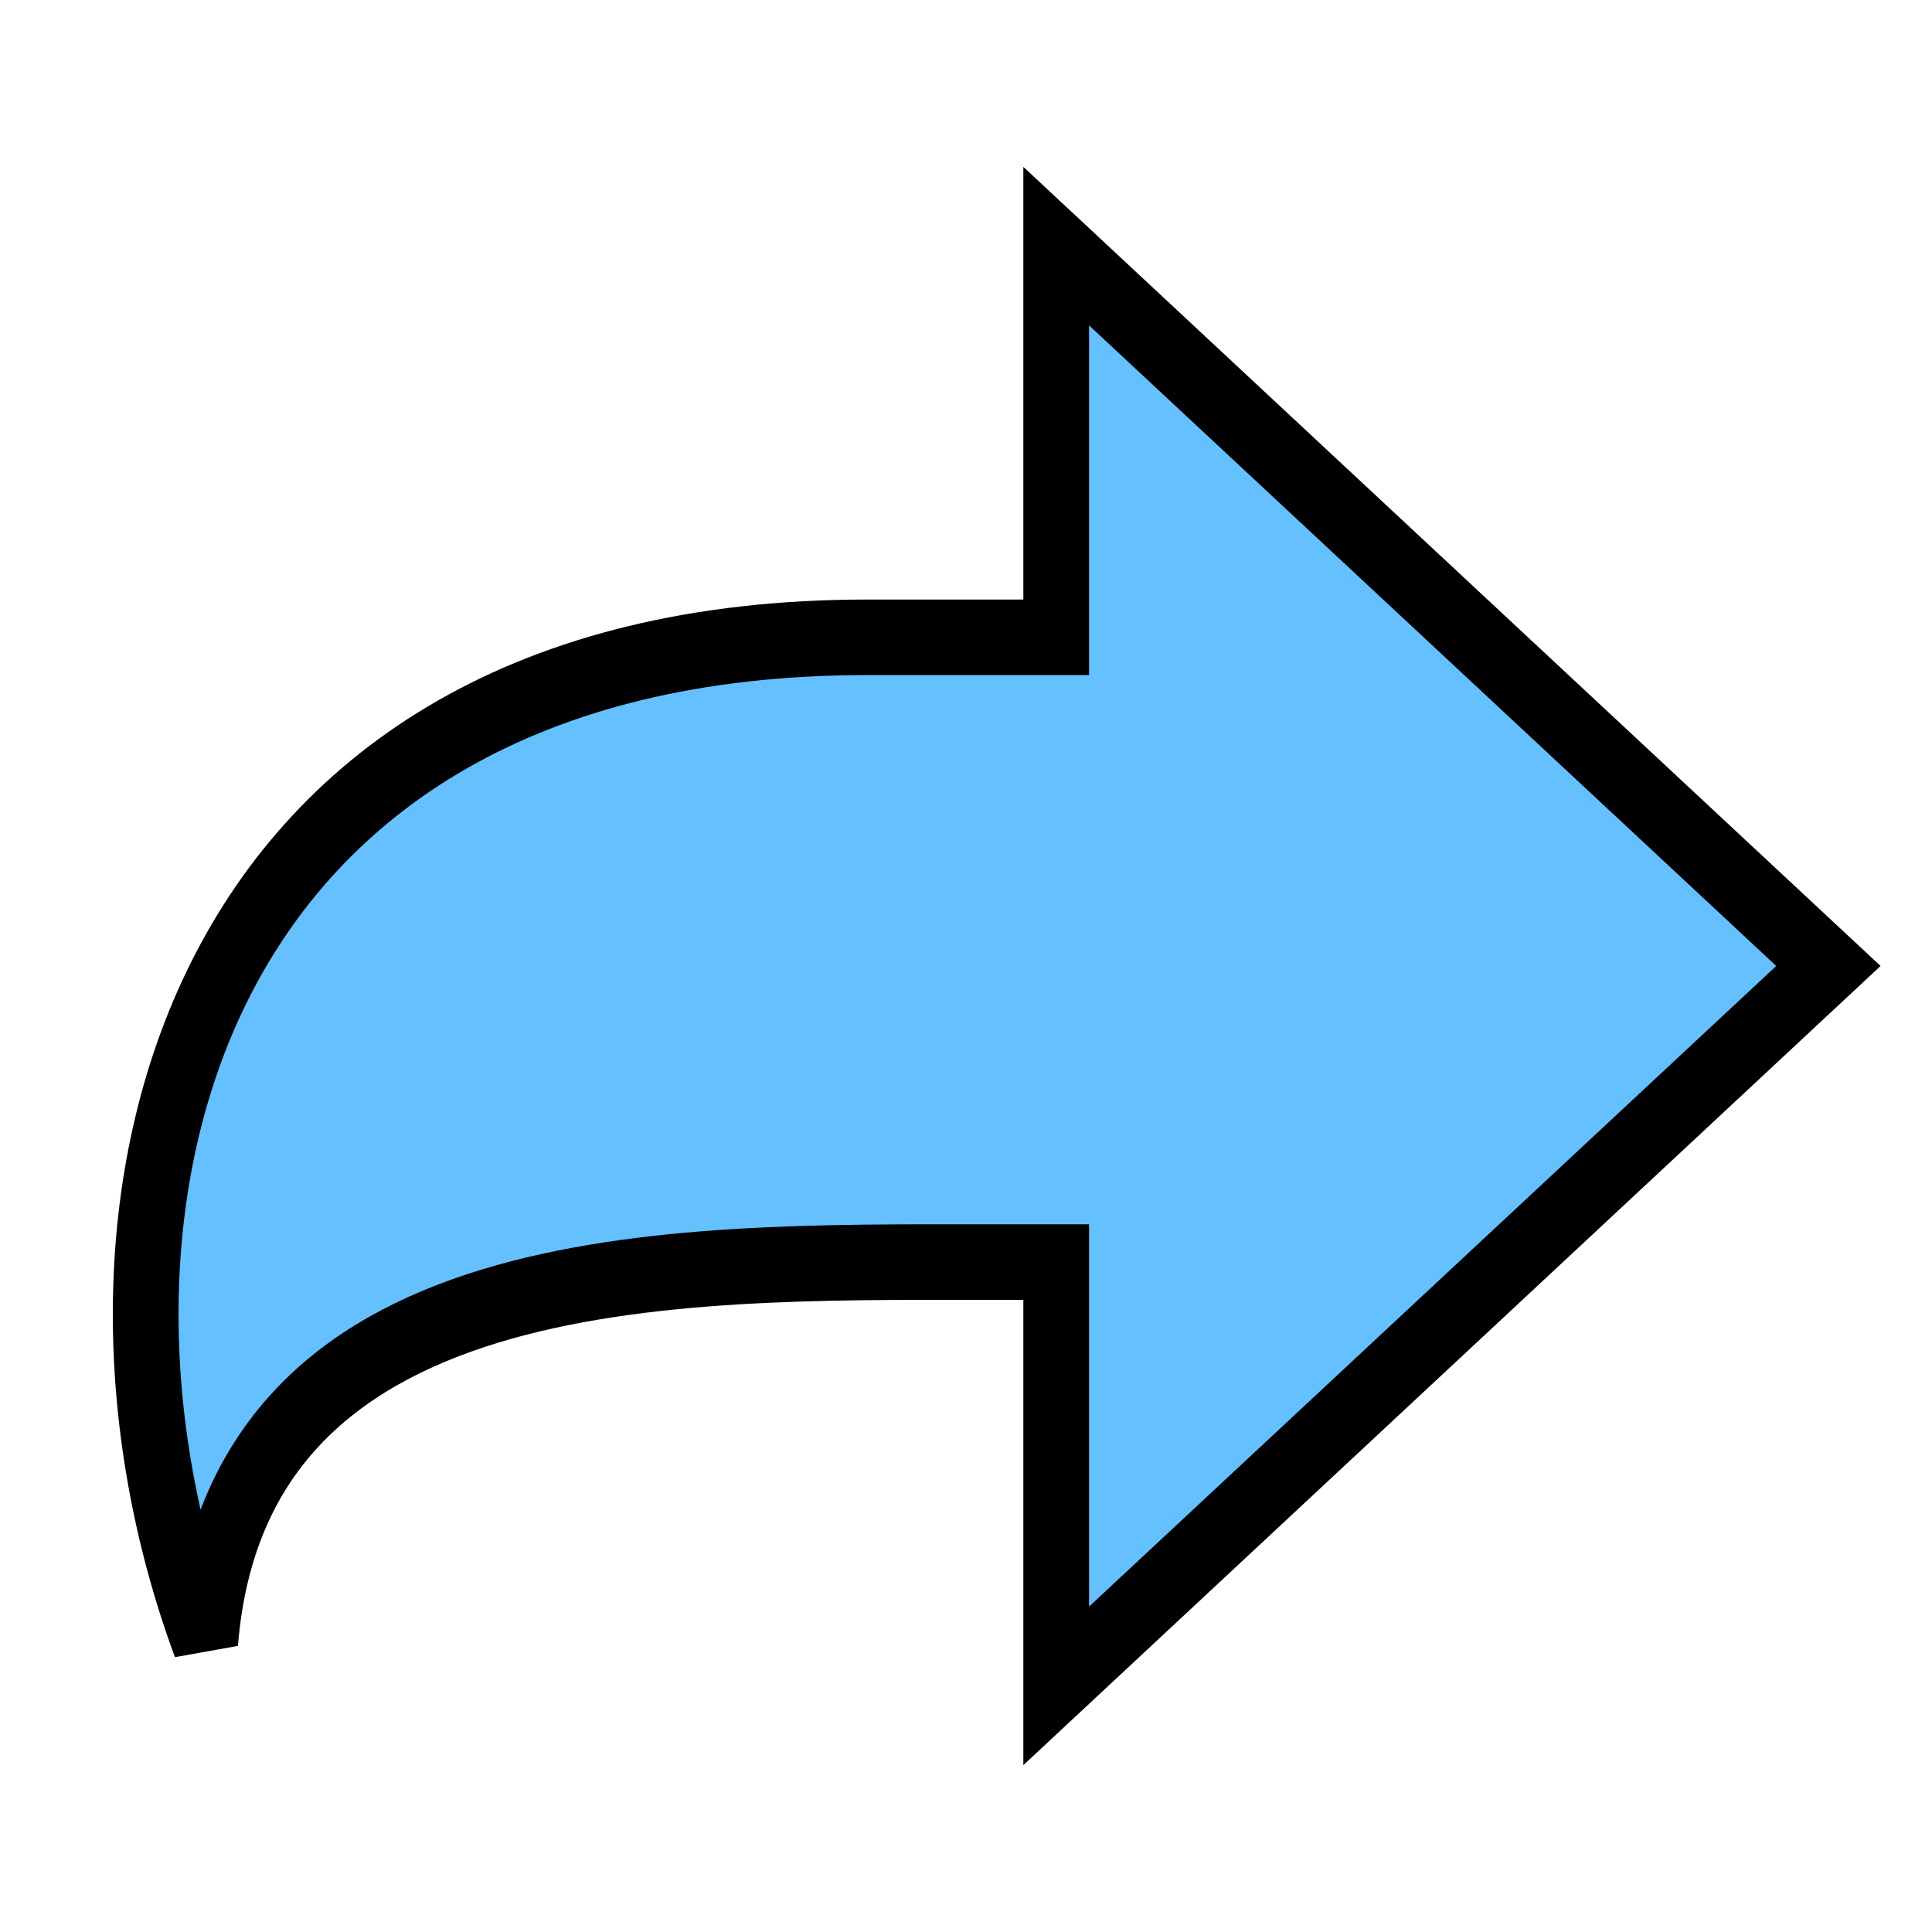
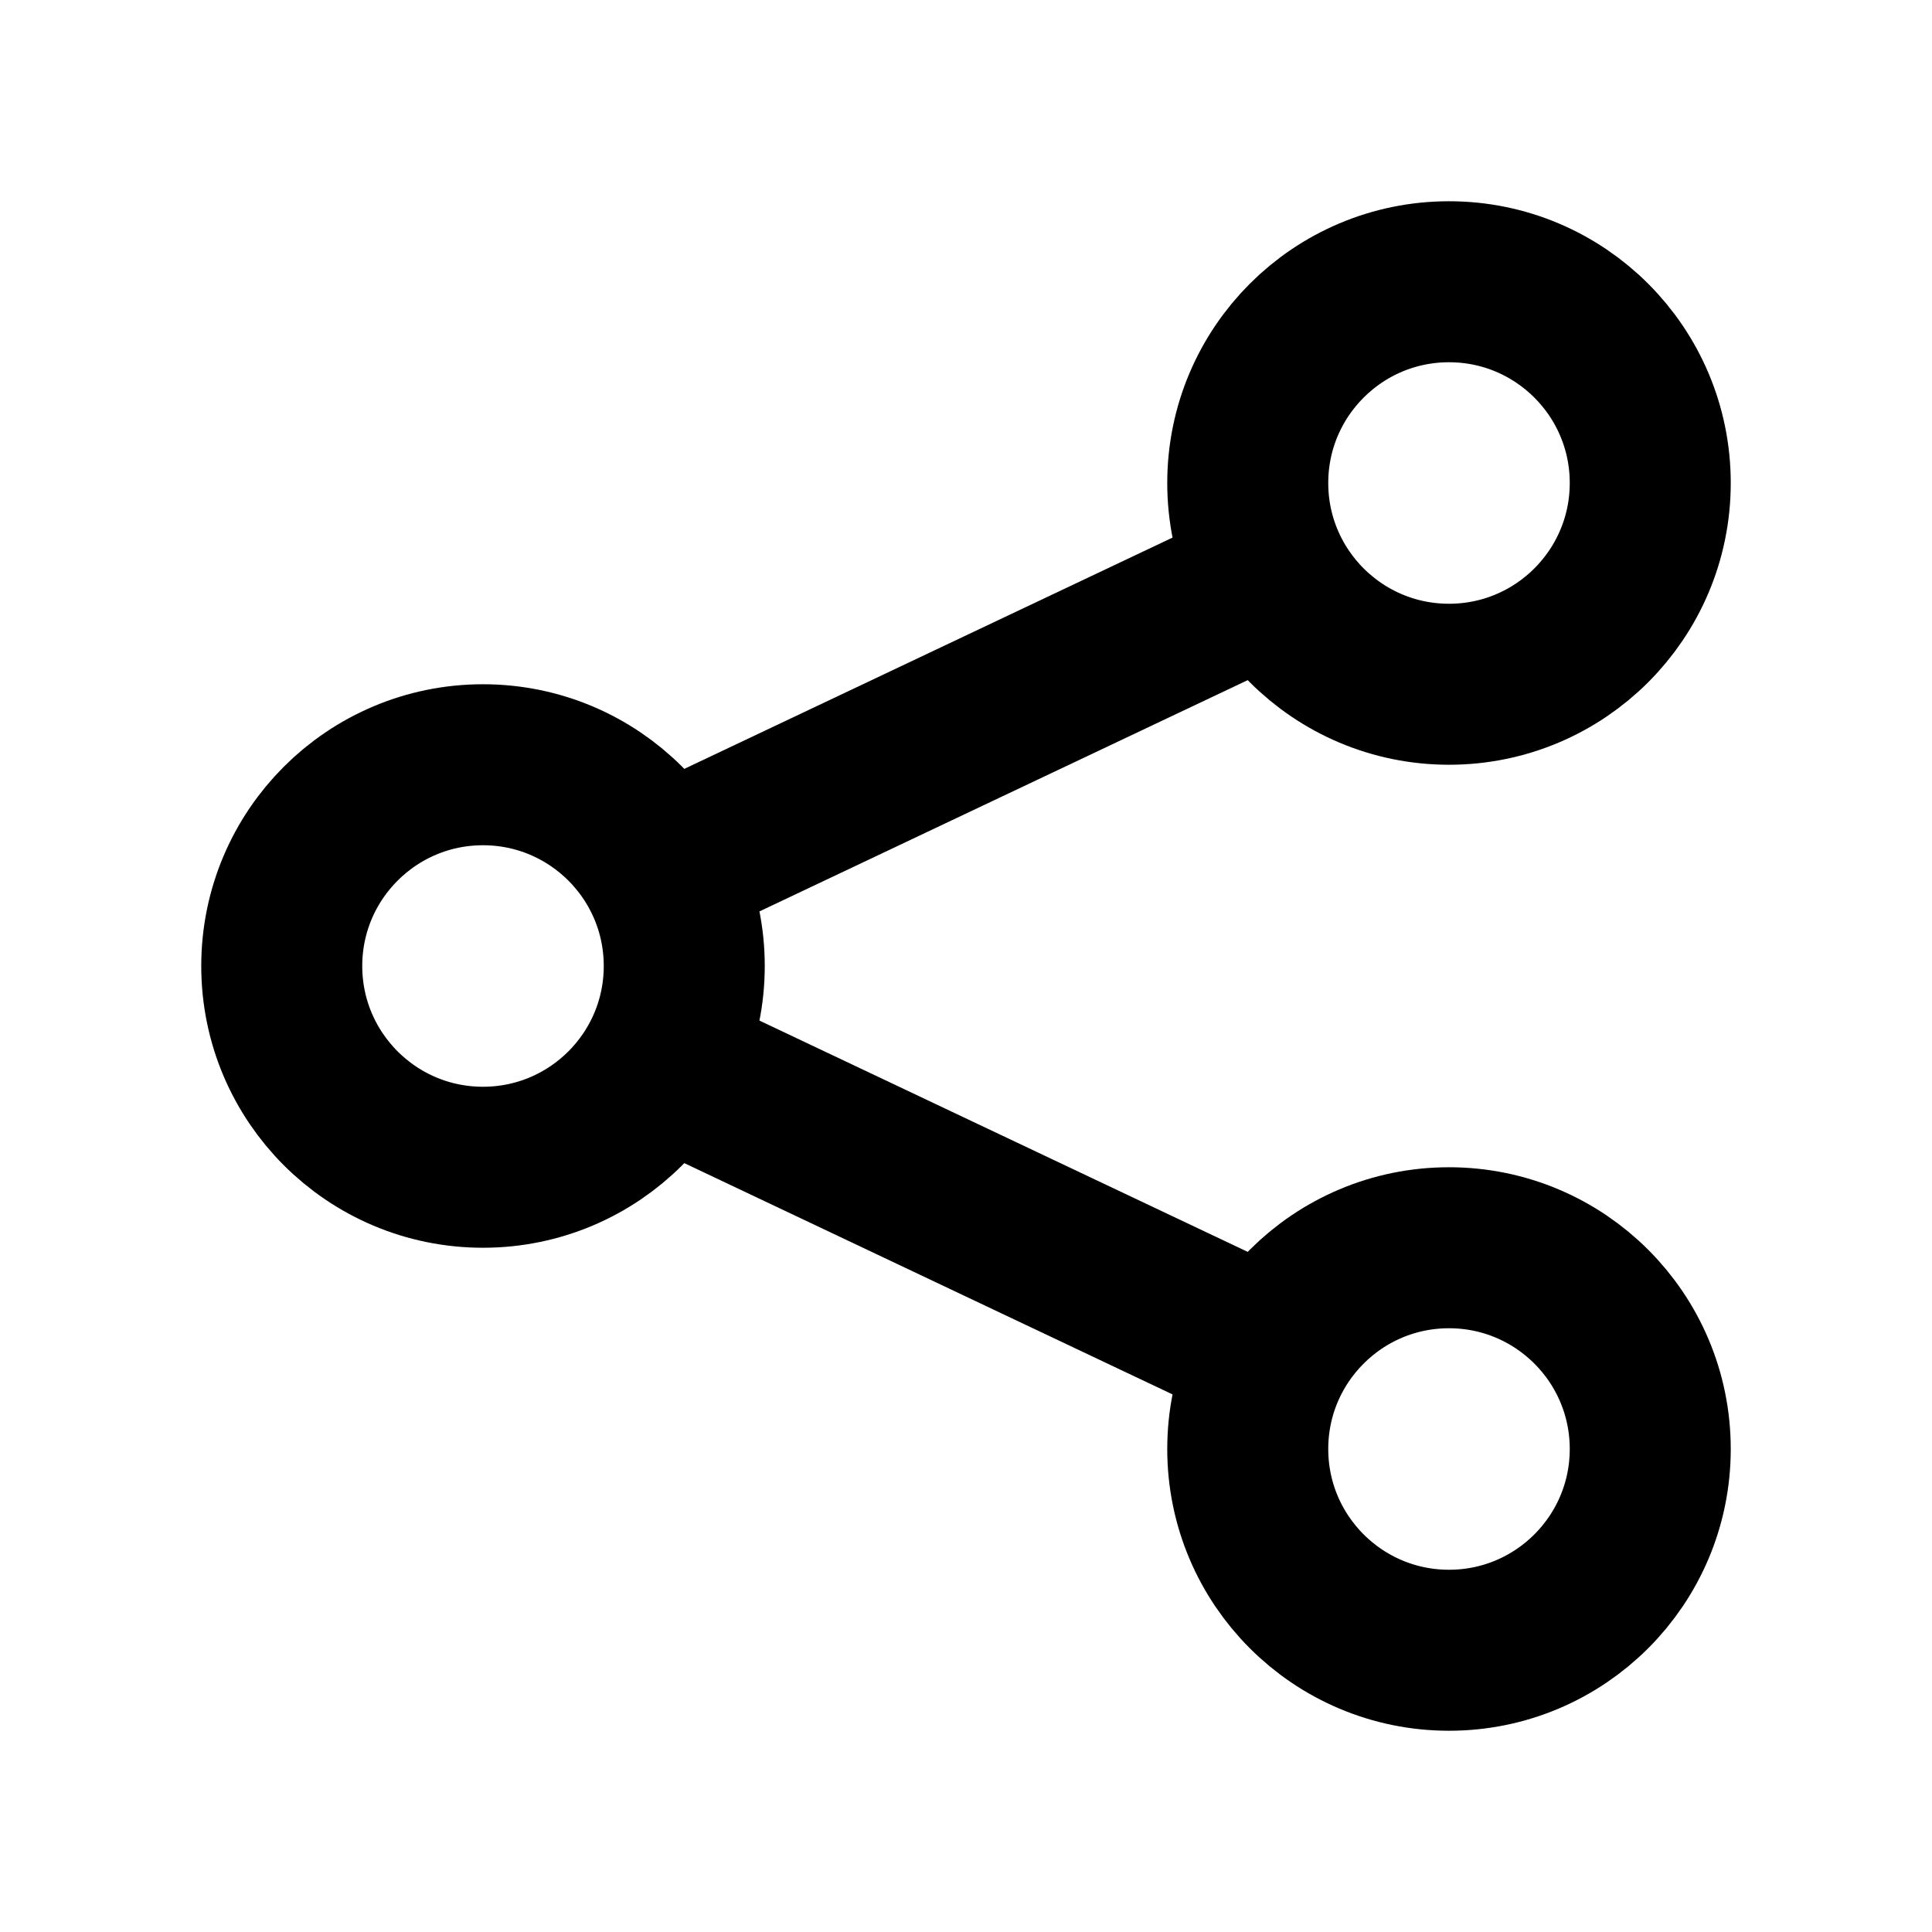
- <svg xmlns="http://www.w3.org/2000/svg" height="800" width="800" version="1.1" id="_x32_" viewBox="0 0 512 512" xml:space="preserve">
-   <defs id="defs1" />
-   <style type="text/css" id="style1">
- 	.st0{fill:#64C0FF;stroke:black;stroke-width:3;stroke-miterlimit:4;stroke-opacity:1}
- </style>
-   <g id="g1" transform="matrix(0.870971,0,0,1.000858,38.60905,-0.2196316)" style="stroke-width:3.427;stroke-dasharray:none">
-     <path class="st0" d="M 512,255.995 277.045,65.394 v 103.574 c -17.255,0 -36.408,0 -57.542,0 -208.59,0 -249.35,153.44 -201.394,266.128 9.586,-103.098 142.053,-100.701 237.358,-100.701 7.247,0 14.446,0 21.578,0 v 112.211 z" id="path1" style="stroke-width:20;stroke:#000000;stroke-miterlimit:4;stroke-opacity:1;stroke-dasharray:none" />
-   </g>
+ <svg xmlns="http://www.w3.org/2000/svg" viewBox="0 0 24 24" fill="none" stroke="currentColor" stroke-width="2" stroke-linecap="round" stroke-linejoin="round">
+   <circle cx="6" cy="12" r="2.5" />
+   <circle cx="18" cy="6" r="2.5" />
+   <circle cx="18" cy="18" r="2.5" />
+   <path d="M8.2 10.8l7.6-3.6" />
+   <path d="M8.2 13.2l7.6 3.6" />
</svg>
